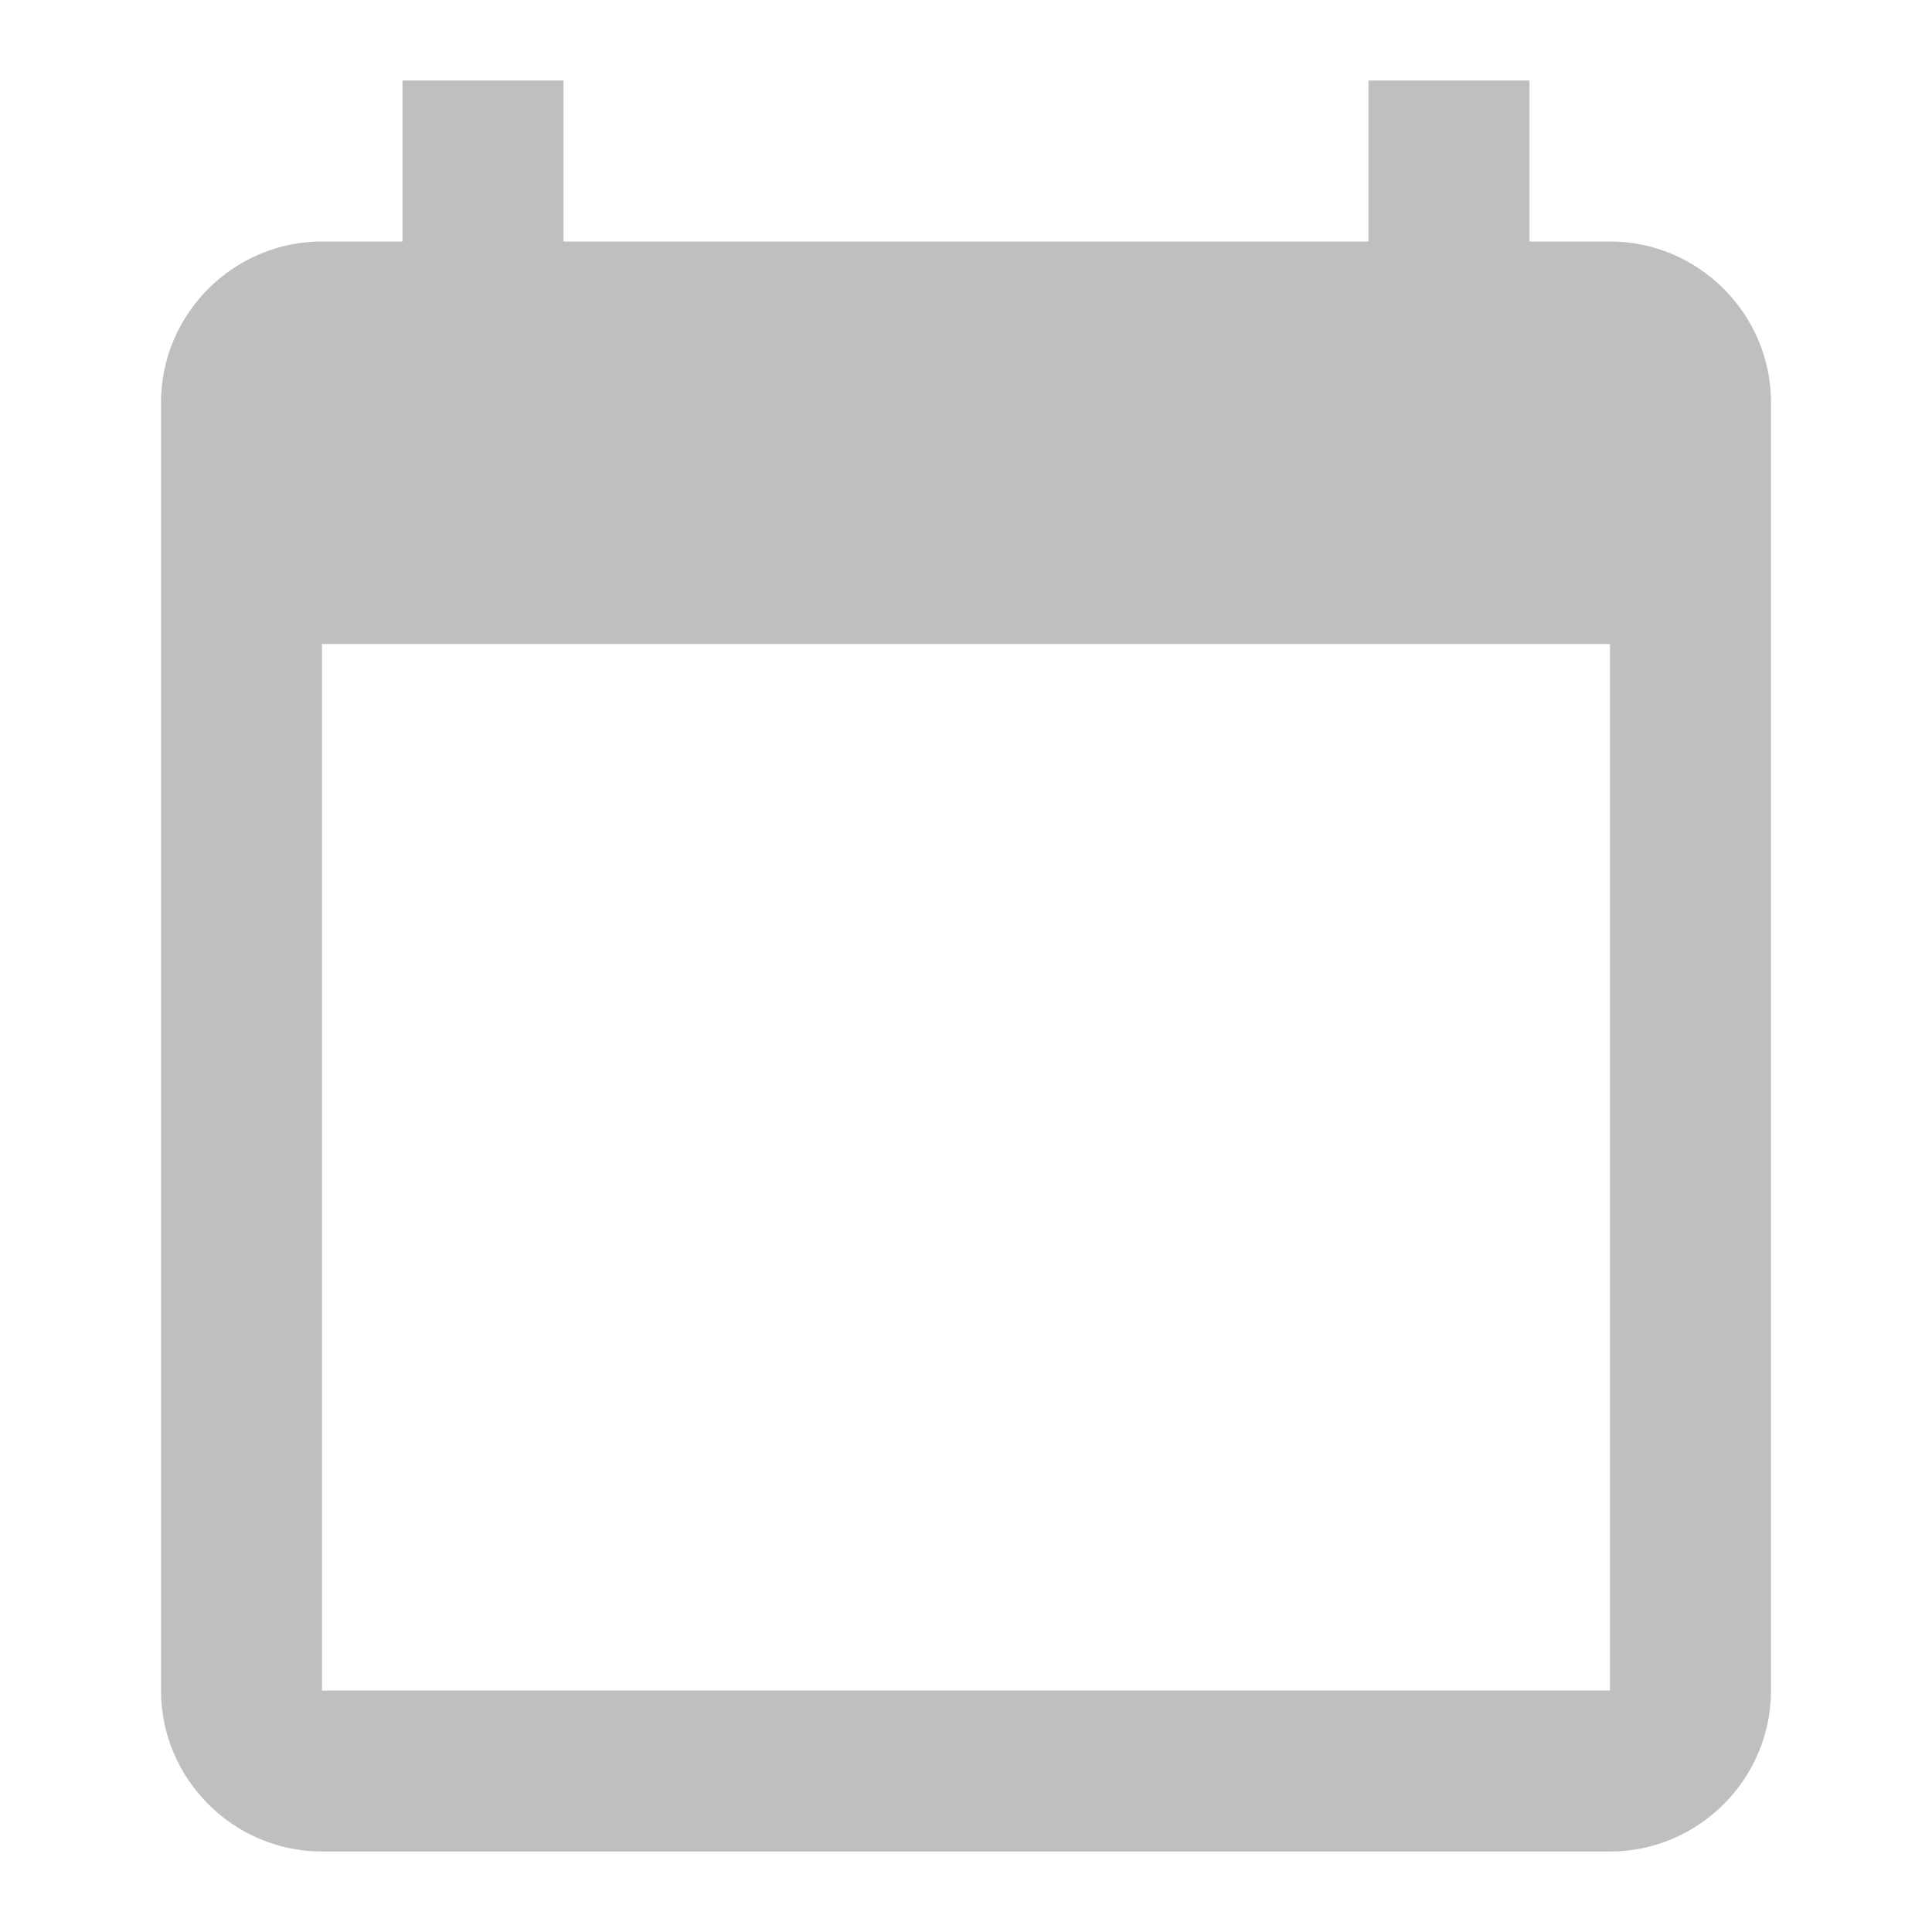
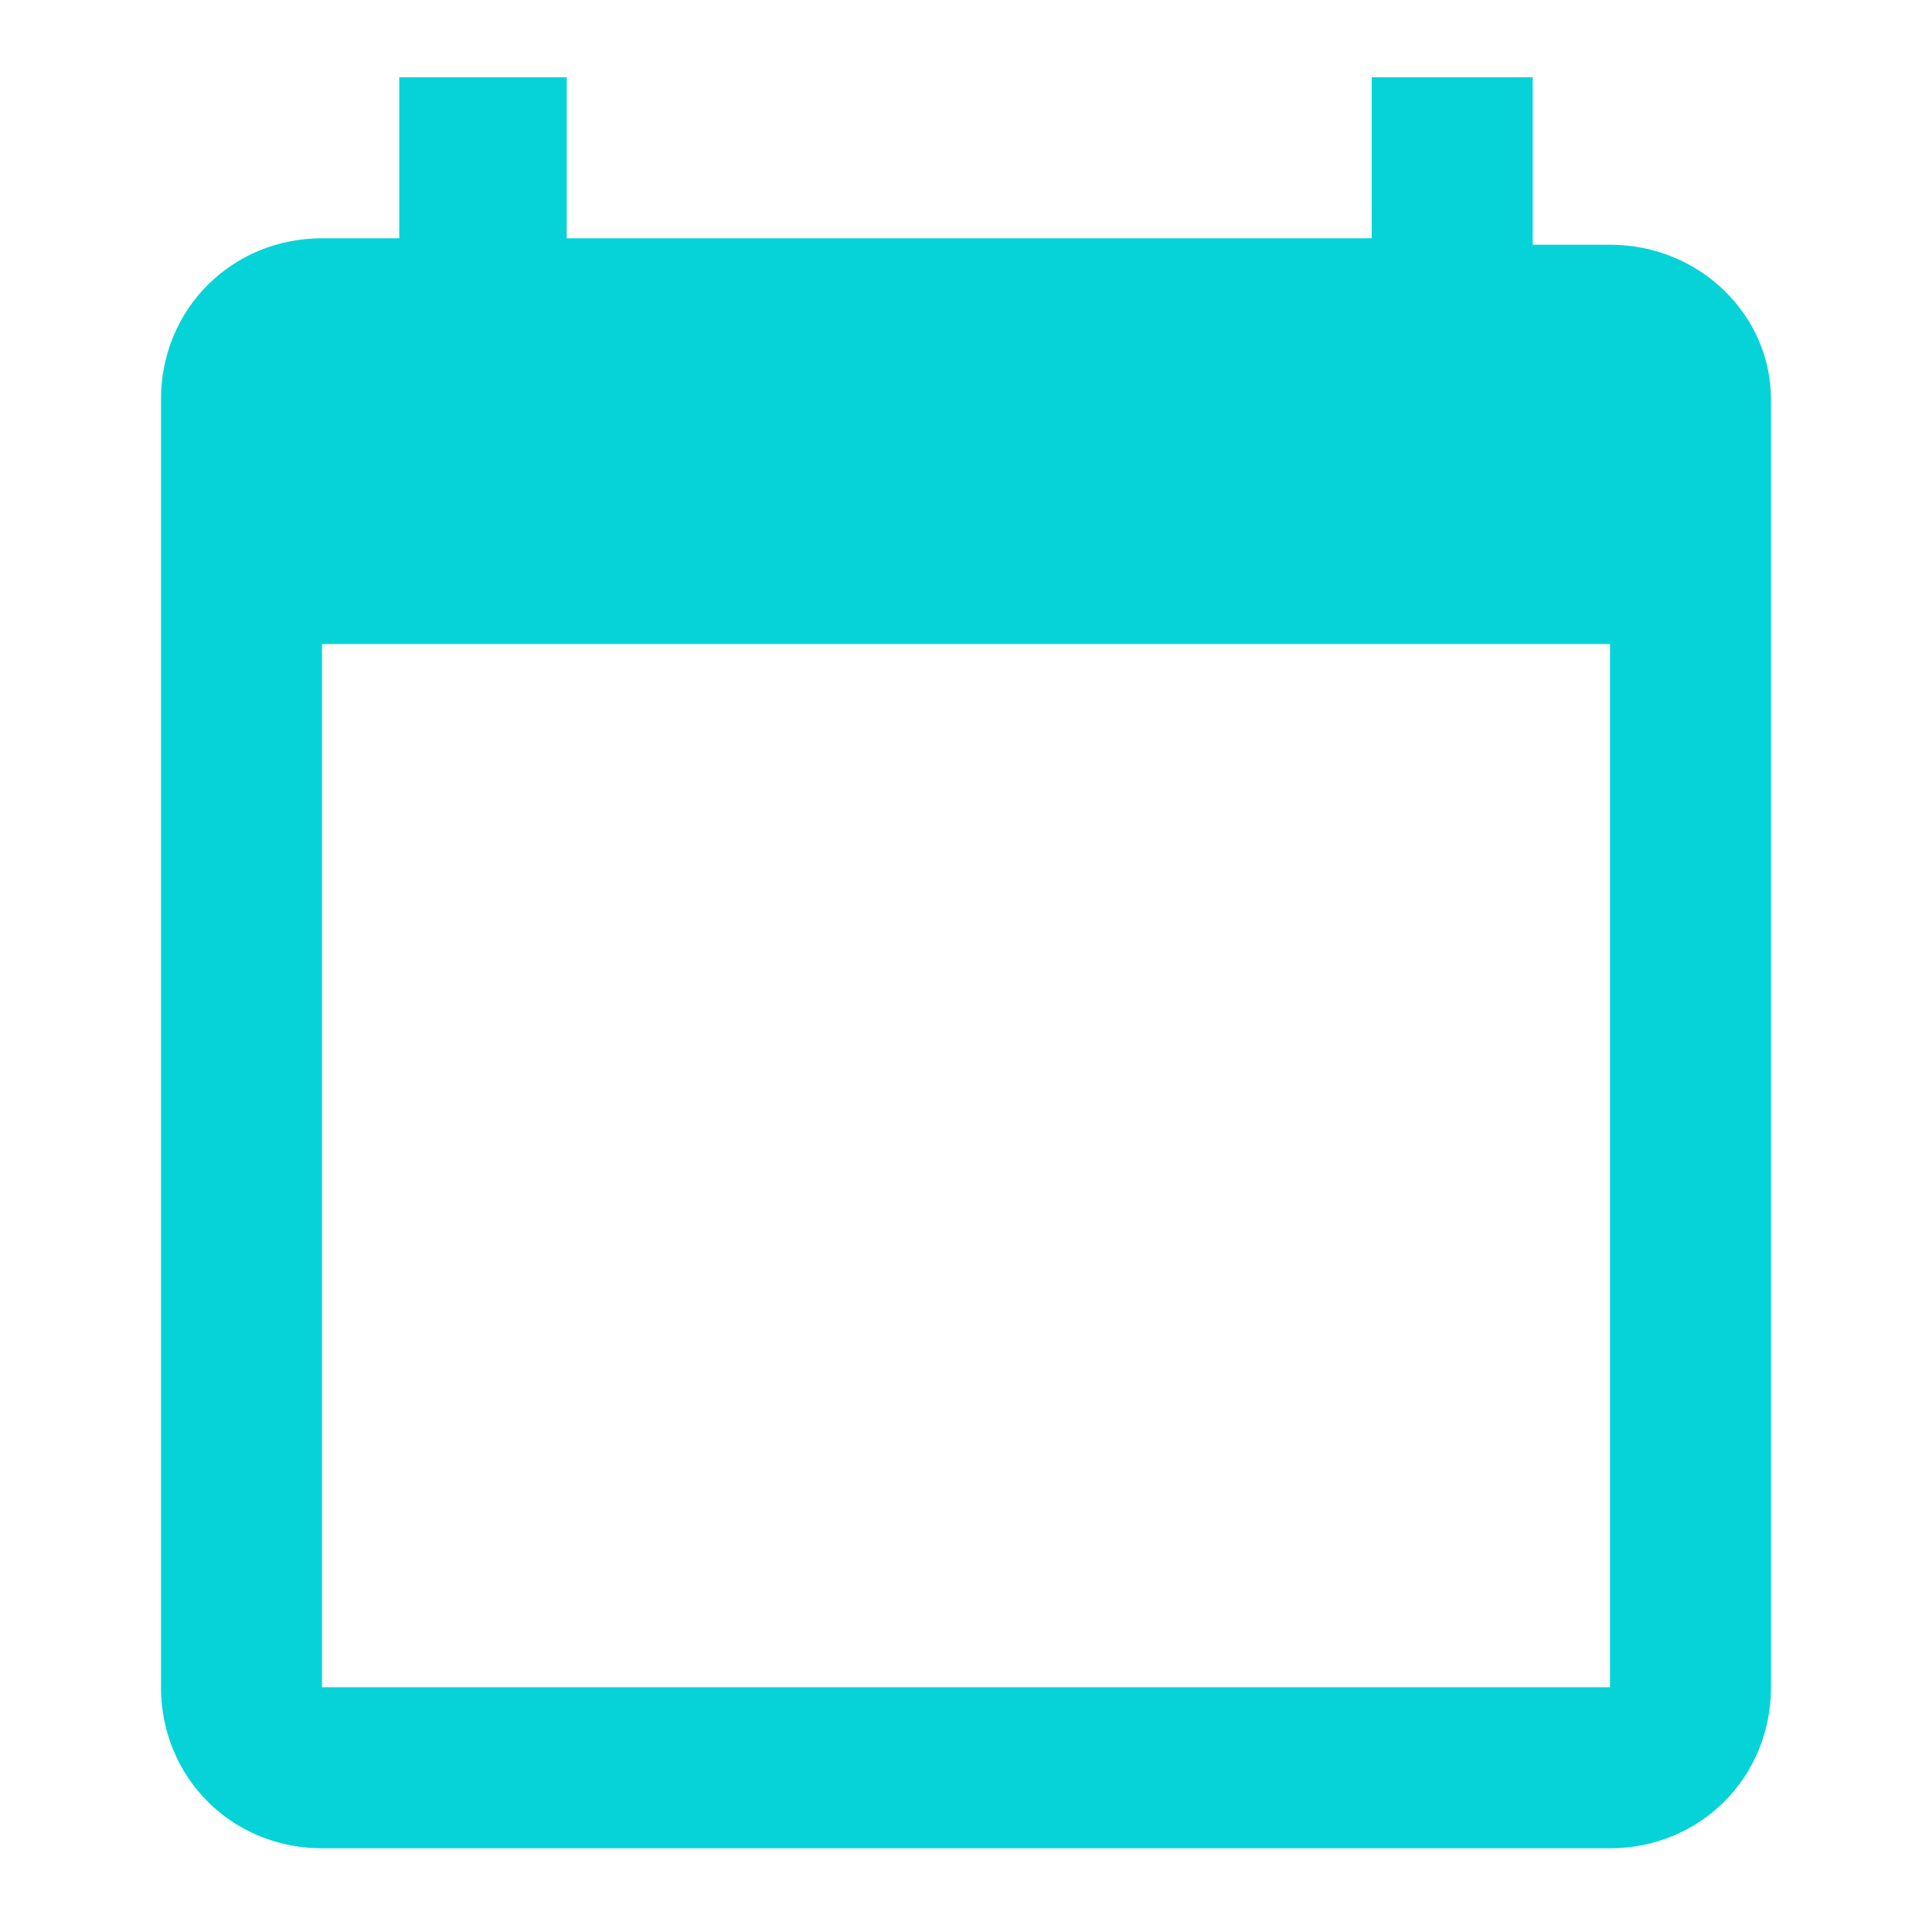
- <svg xmlns="http://www.w3.org/2000/svg" width="30" height="30" class="MuiSvgIcon-root jss353" focusable="false" viewBox="0 0 24 24" aria-hidden="true" tabindex="-1" title="CalendarToday" data-ga-event-category="material-icons" data-ga-event-action="click" data-ga-event-label="CalendarToday">
-   <path fill="rgba(128, 128, 128, 0.5)" d="M20 3h-1V1h-2v2H7V1H5v2H4c-1.1 0-2 .9-2 2v16c0 1.1.9 2 2 2h16c1.1 0 2-.9 2-2V5c0-1.1-.9-2-2-2zm0 18H4V8h16v13z" />
+ <svg xmlns="http://www.w3.org/2000/svg" version="1.1" id="Layer_1" focusable="false" x="0px" y="0px" viewBox="0 0 30 30" style="enable-background:new 0 0 30 30;" xml:space="preserve">
+   <style type="text/css">
+ 	.st0{fill:#06D3D7;}
+ </style>
+   <path class="st0" d="M25,3.8h-1.2V1.2h-2.5v2.5H8.8V1.2H6.2v2.5H5c-1.4,0-2.5,1.1-2.5,2.5v20c0,1.4,1.1,2.5,2.5,2.5h20  c1.4,0,2.5-1.1,2.5-2.5v-20C27.5,4.9,26.4,3.8,25,3.8z M25,26.2H5V10h20V26.2z" />
</svg>
